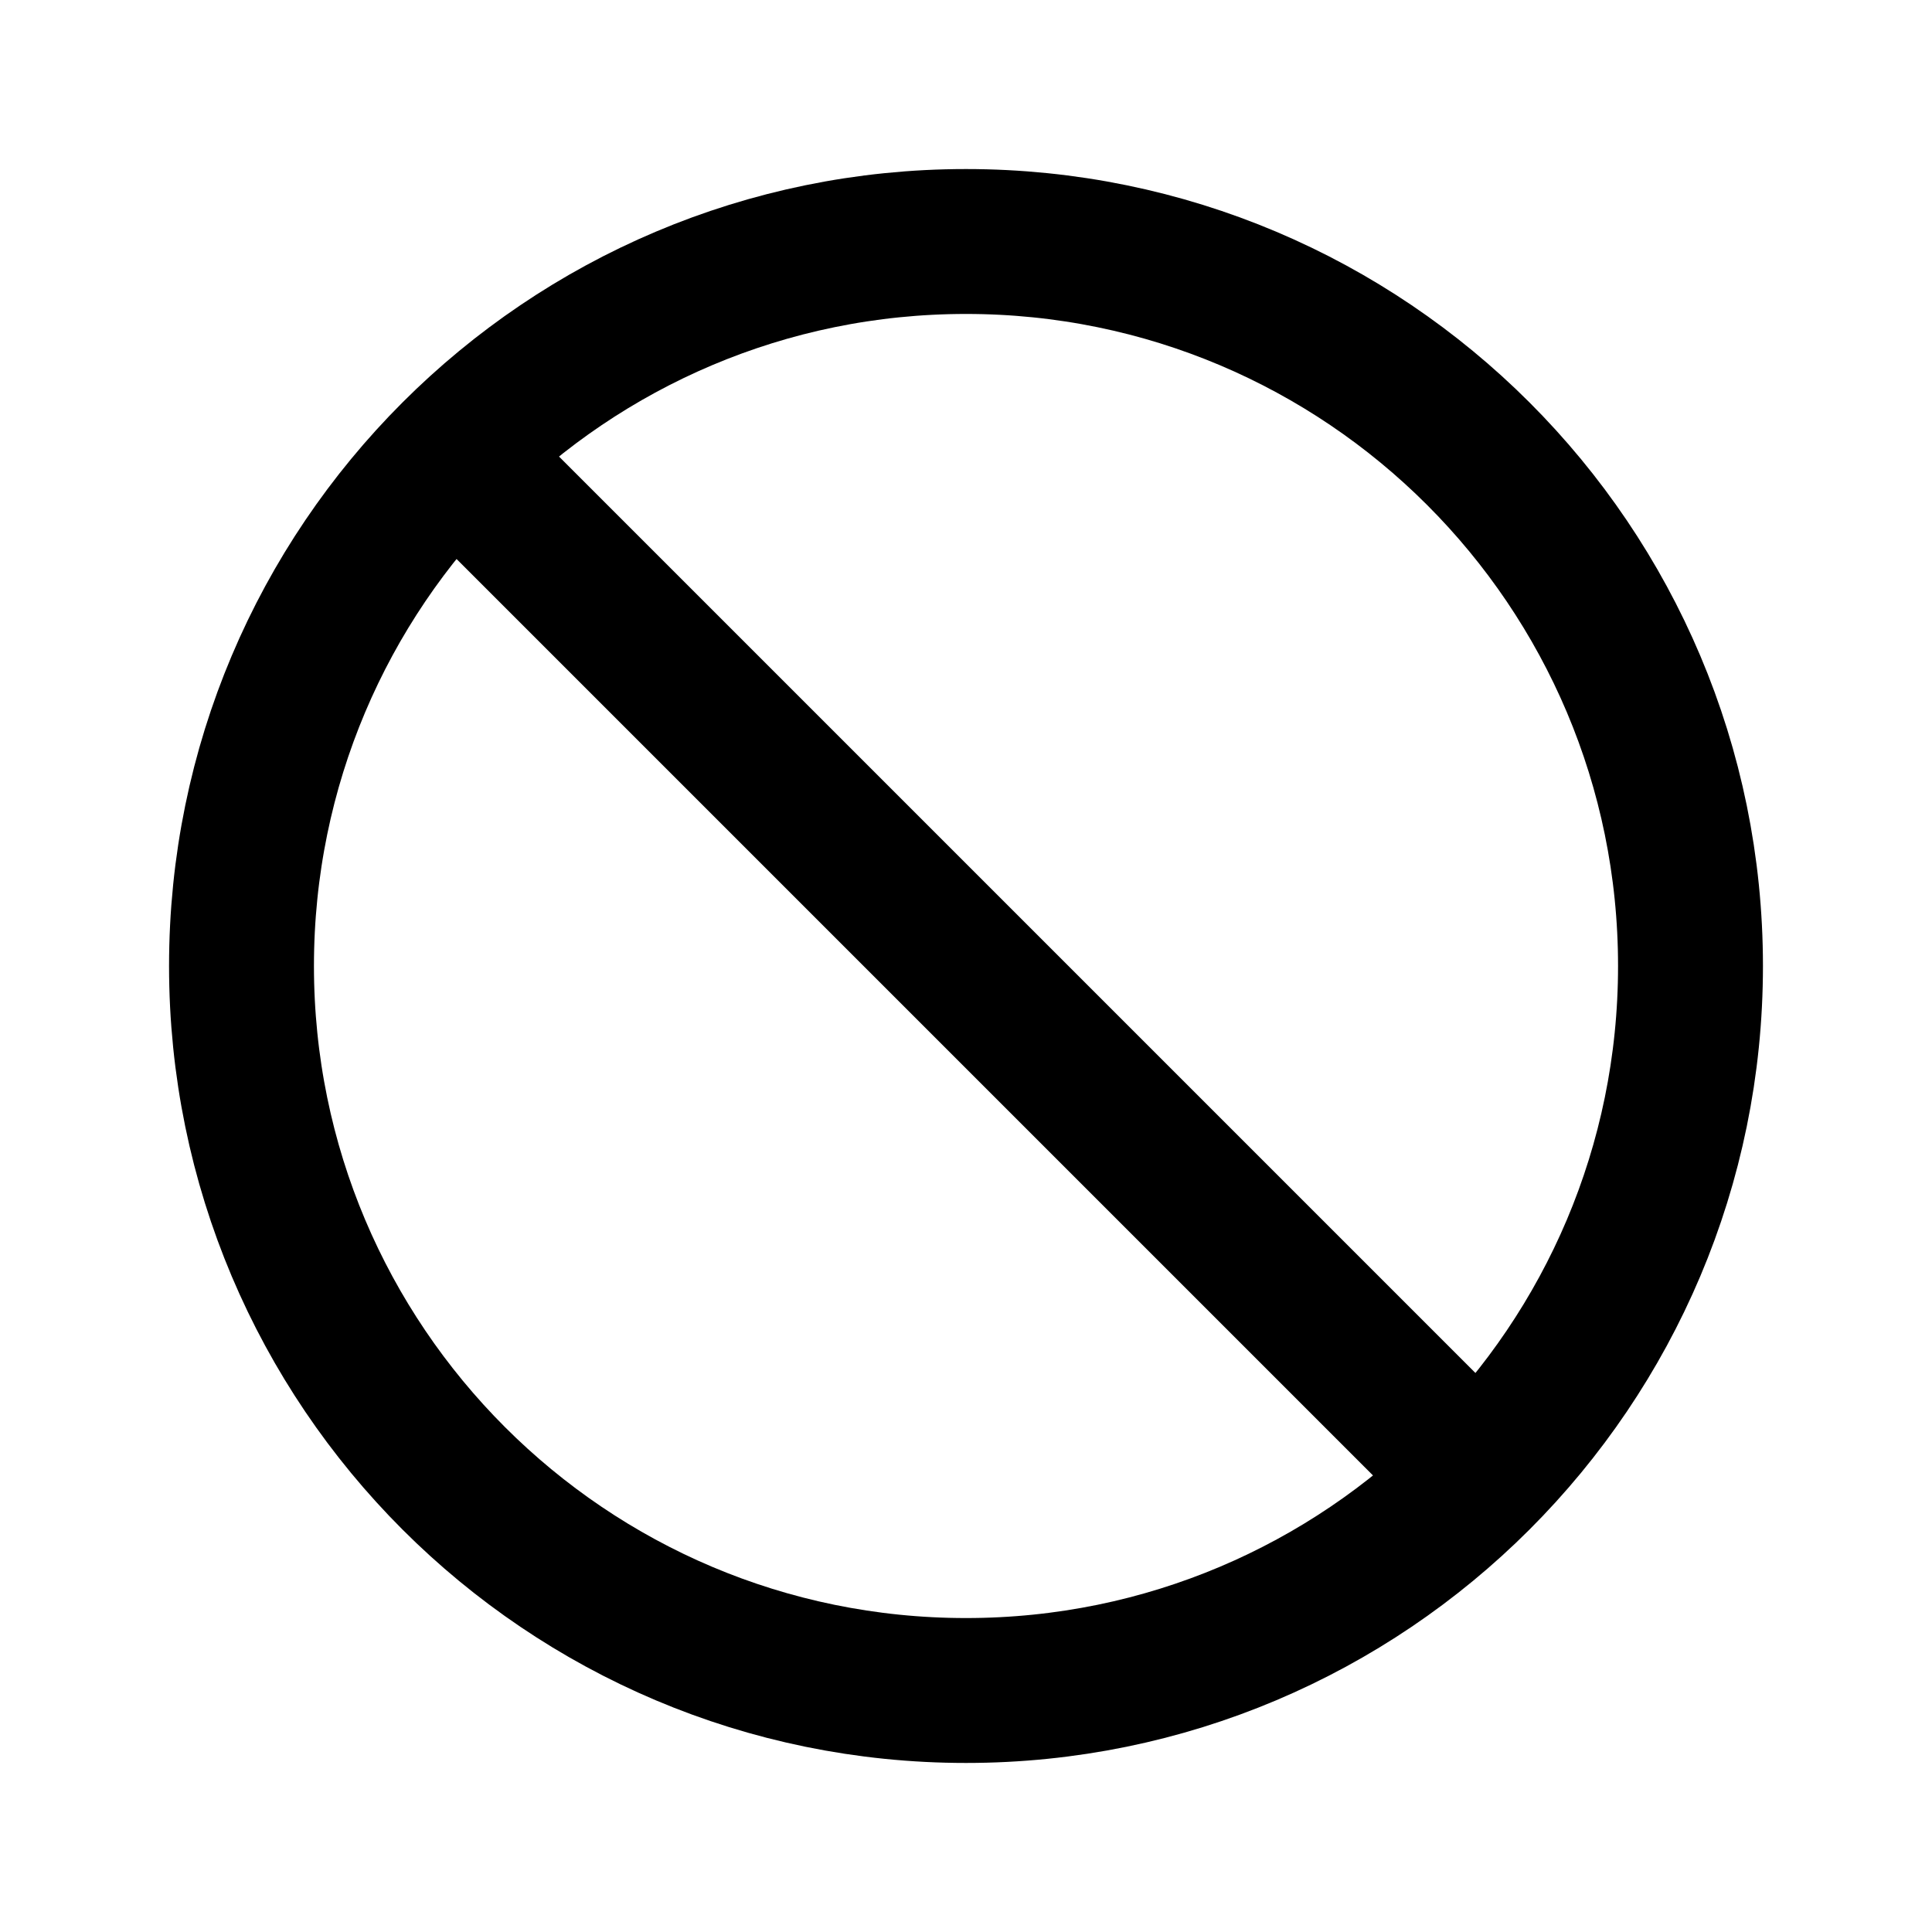
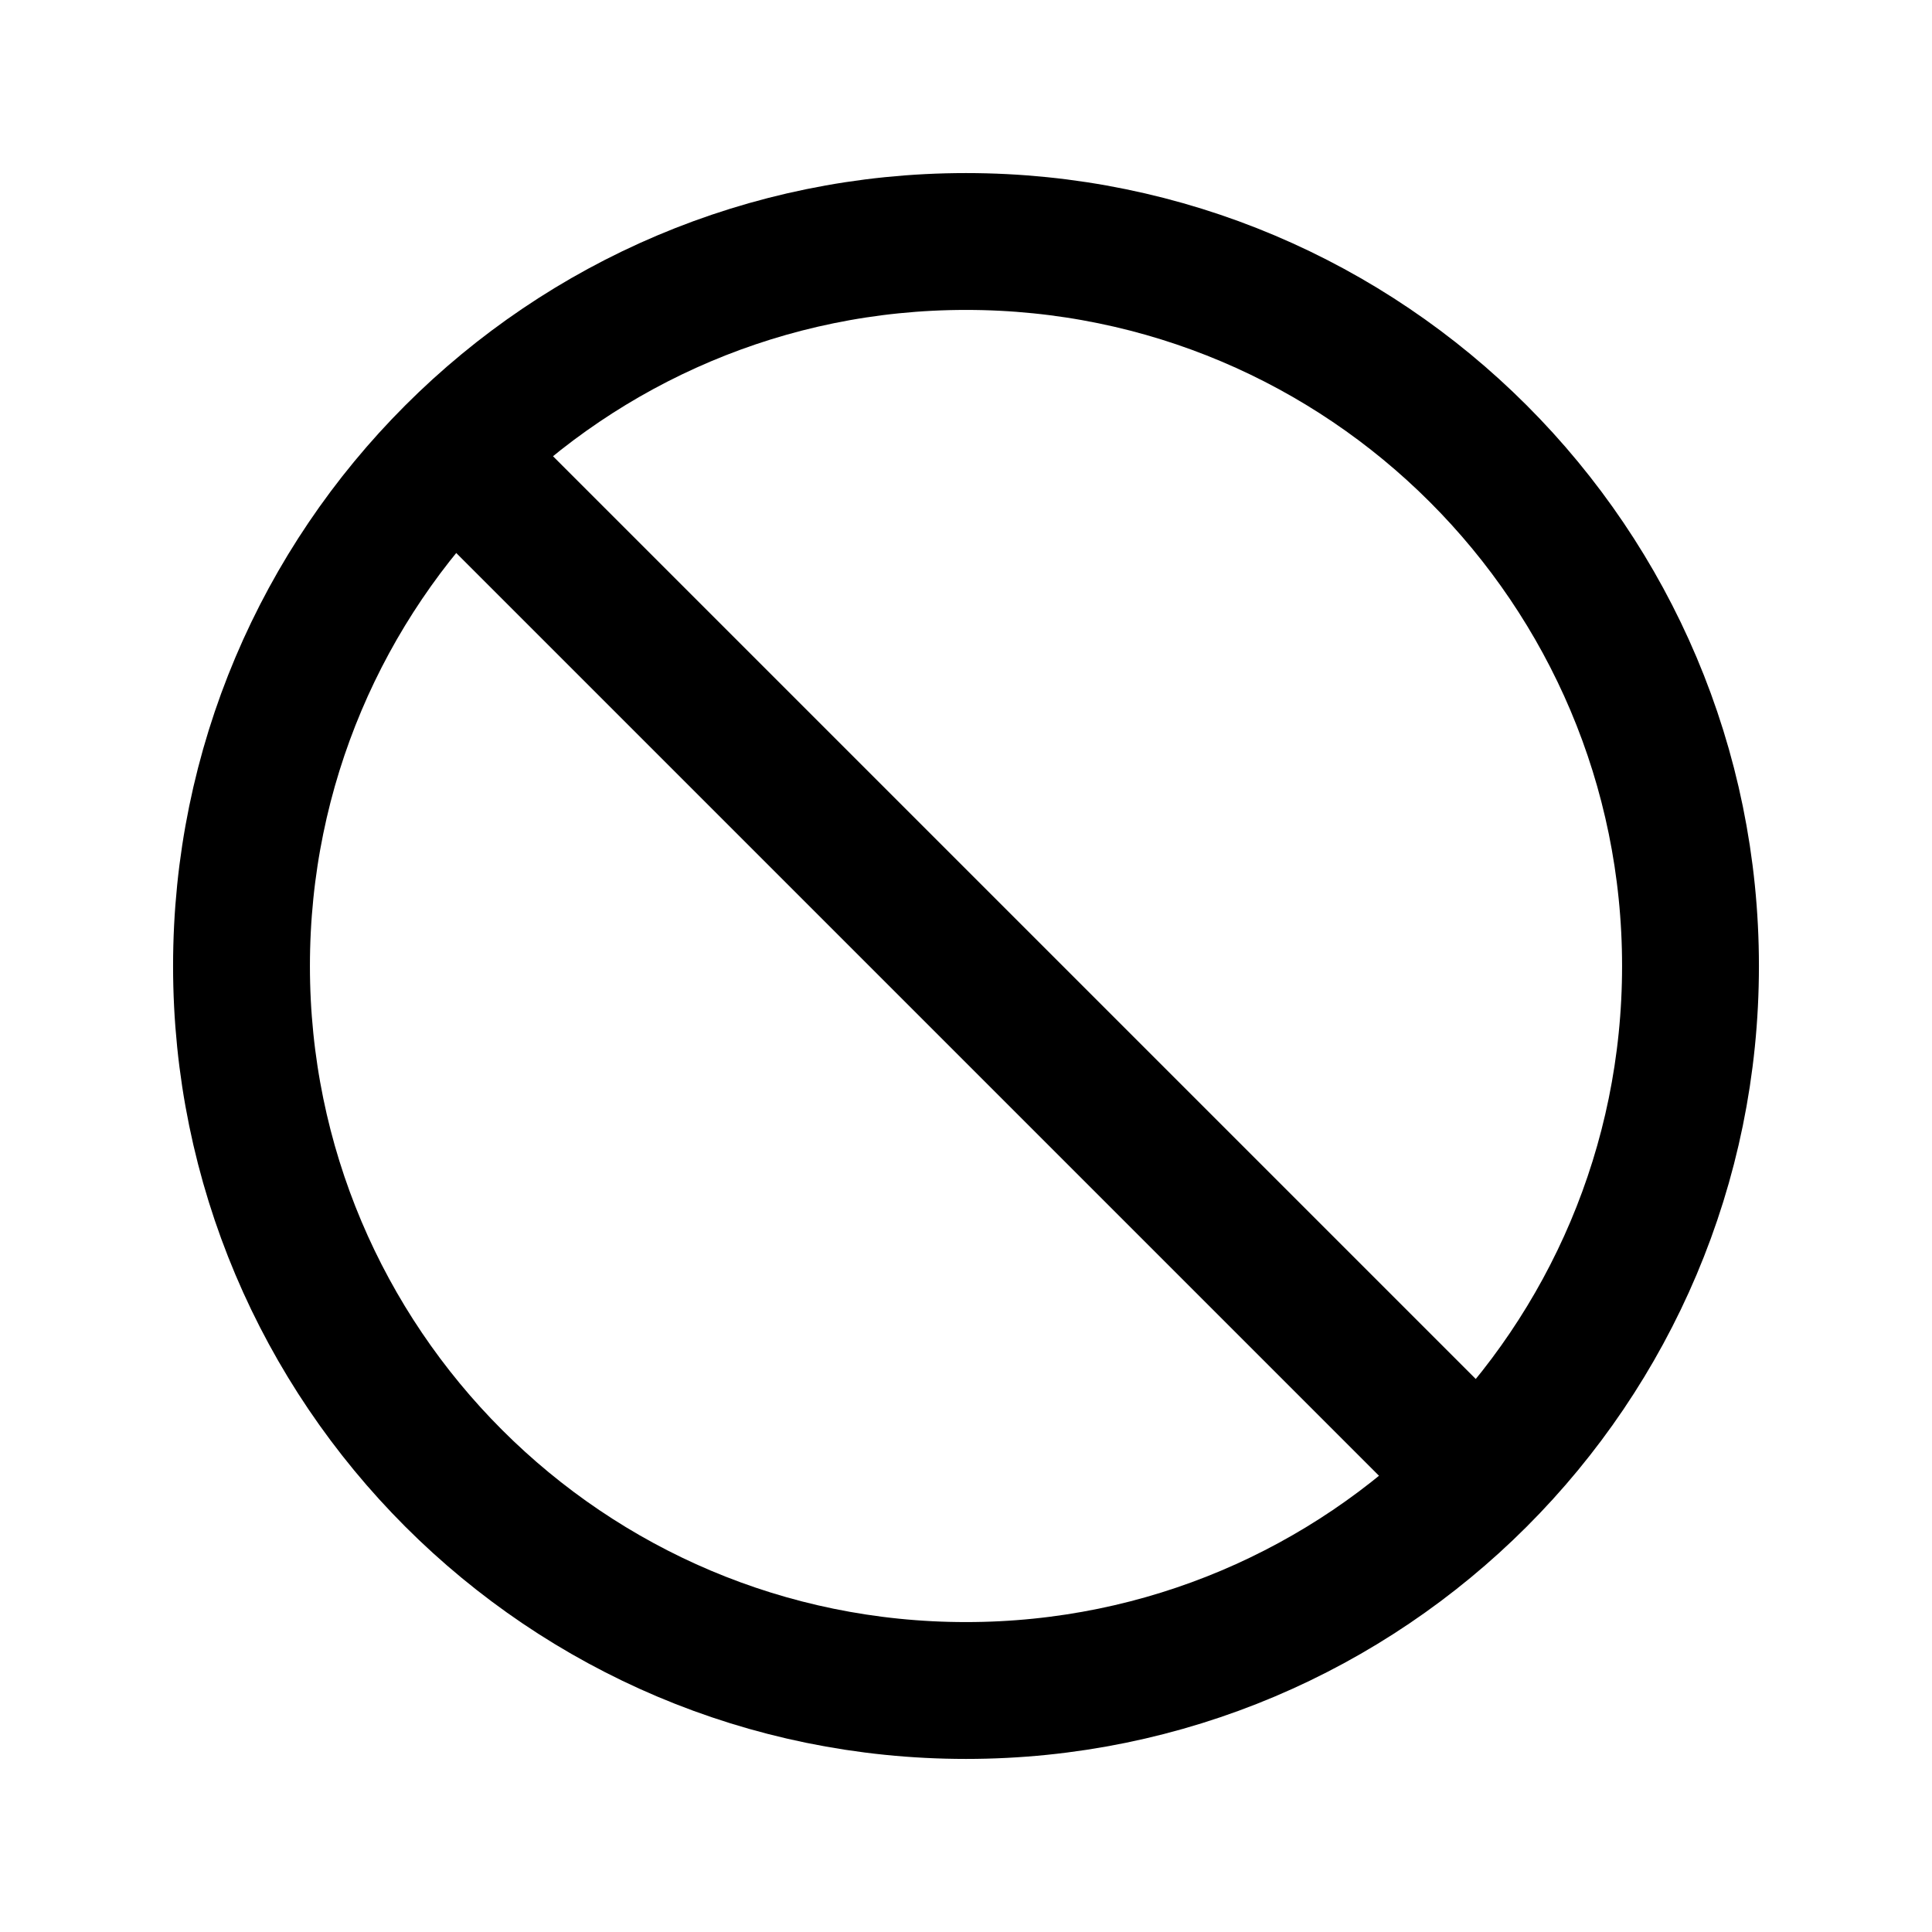
- <svg xmlns="http://www.w3.org/2000/svg" width="24" height="24" viewBox="0 0 24 24" fill="none" stroke="#000000" stroke-width="1.8" stroke-linecap="round" stroke-linejoin="round">
+ <svg xmlns="http://www.w3.org/2000/svg" width="24" height="24" viewBox="0 0 24 24" fill="none" stroke="#000000" stroke-width="1.7" stroke-linecap="round" stroke-linejoin="round">
  <circle cx="12" cy="12" r="9" />
  <path d="M5.7 5.7l12.6 12.6" />
</svg>
